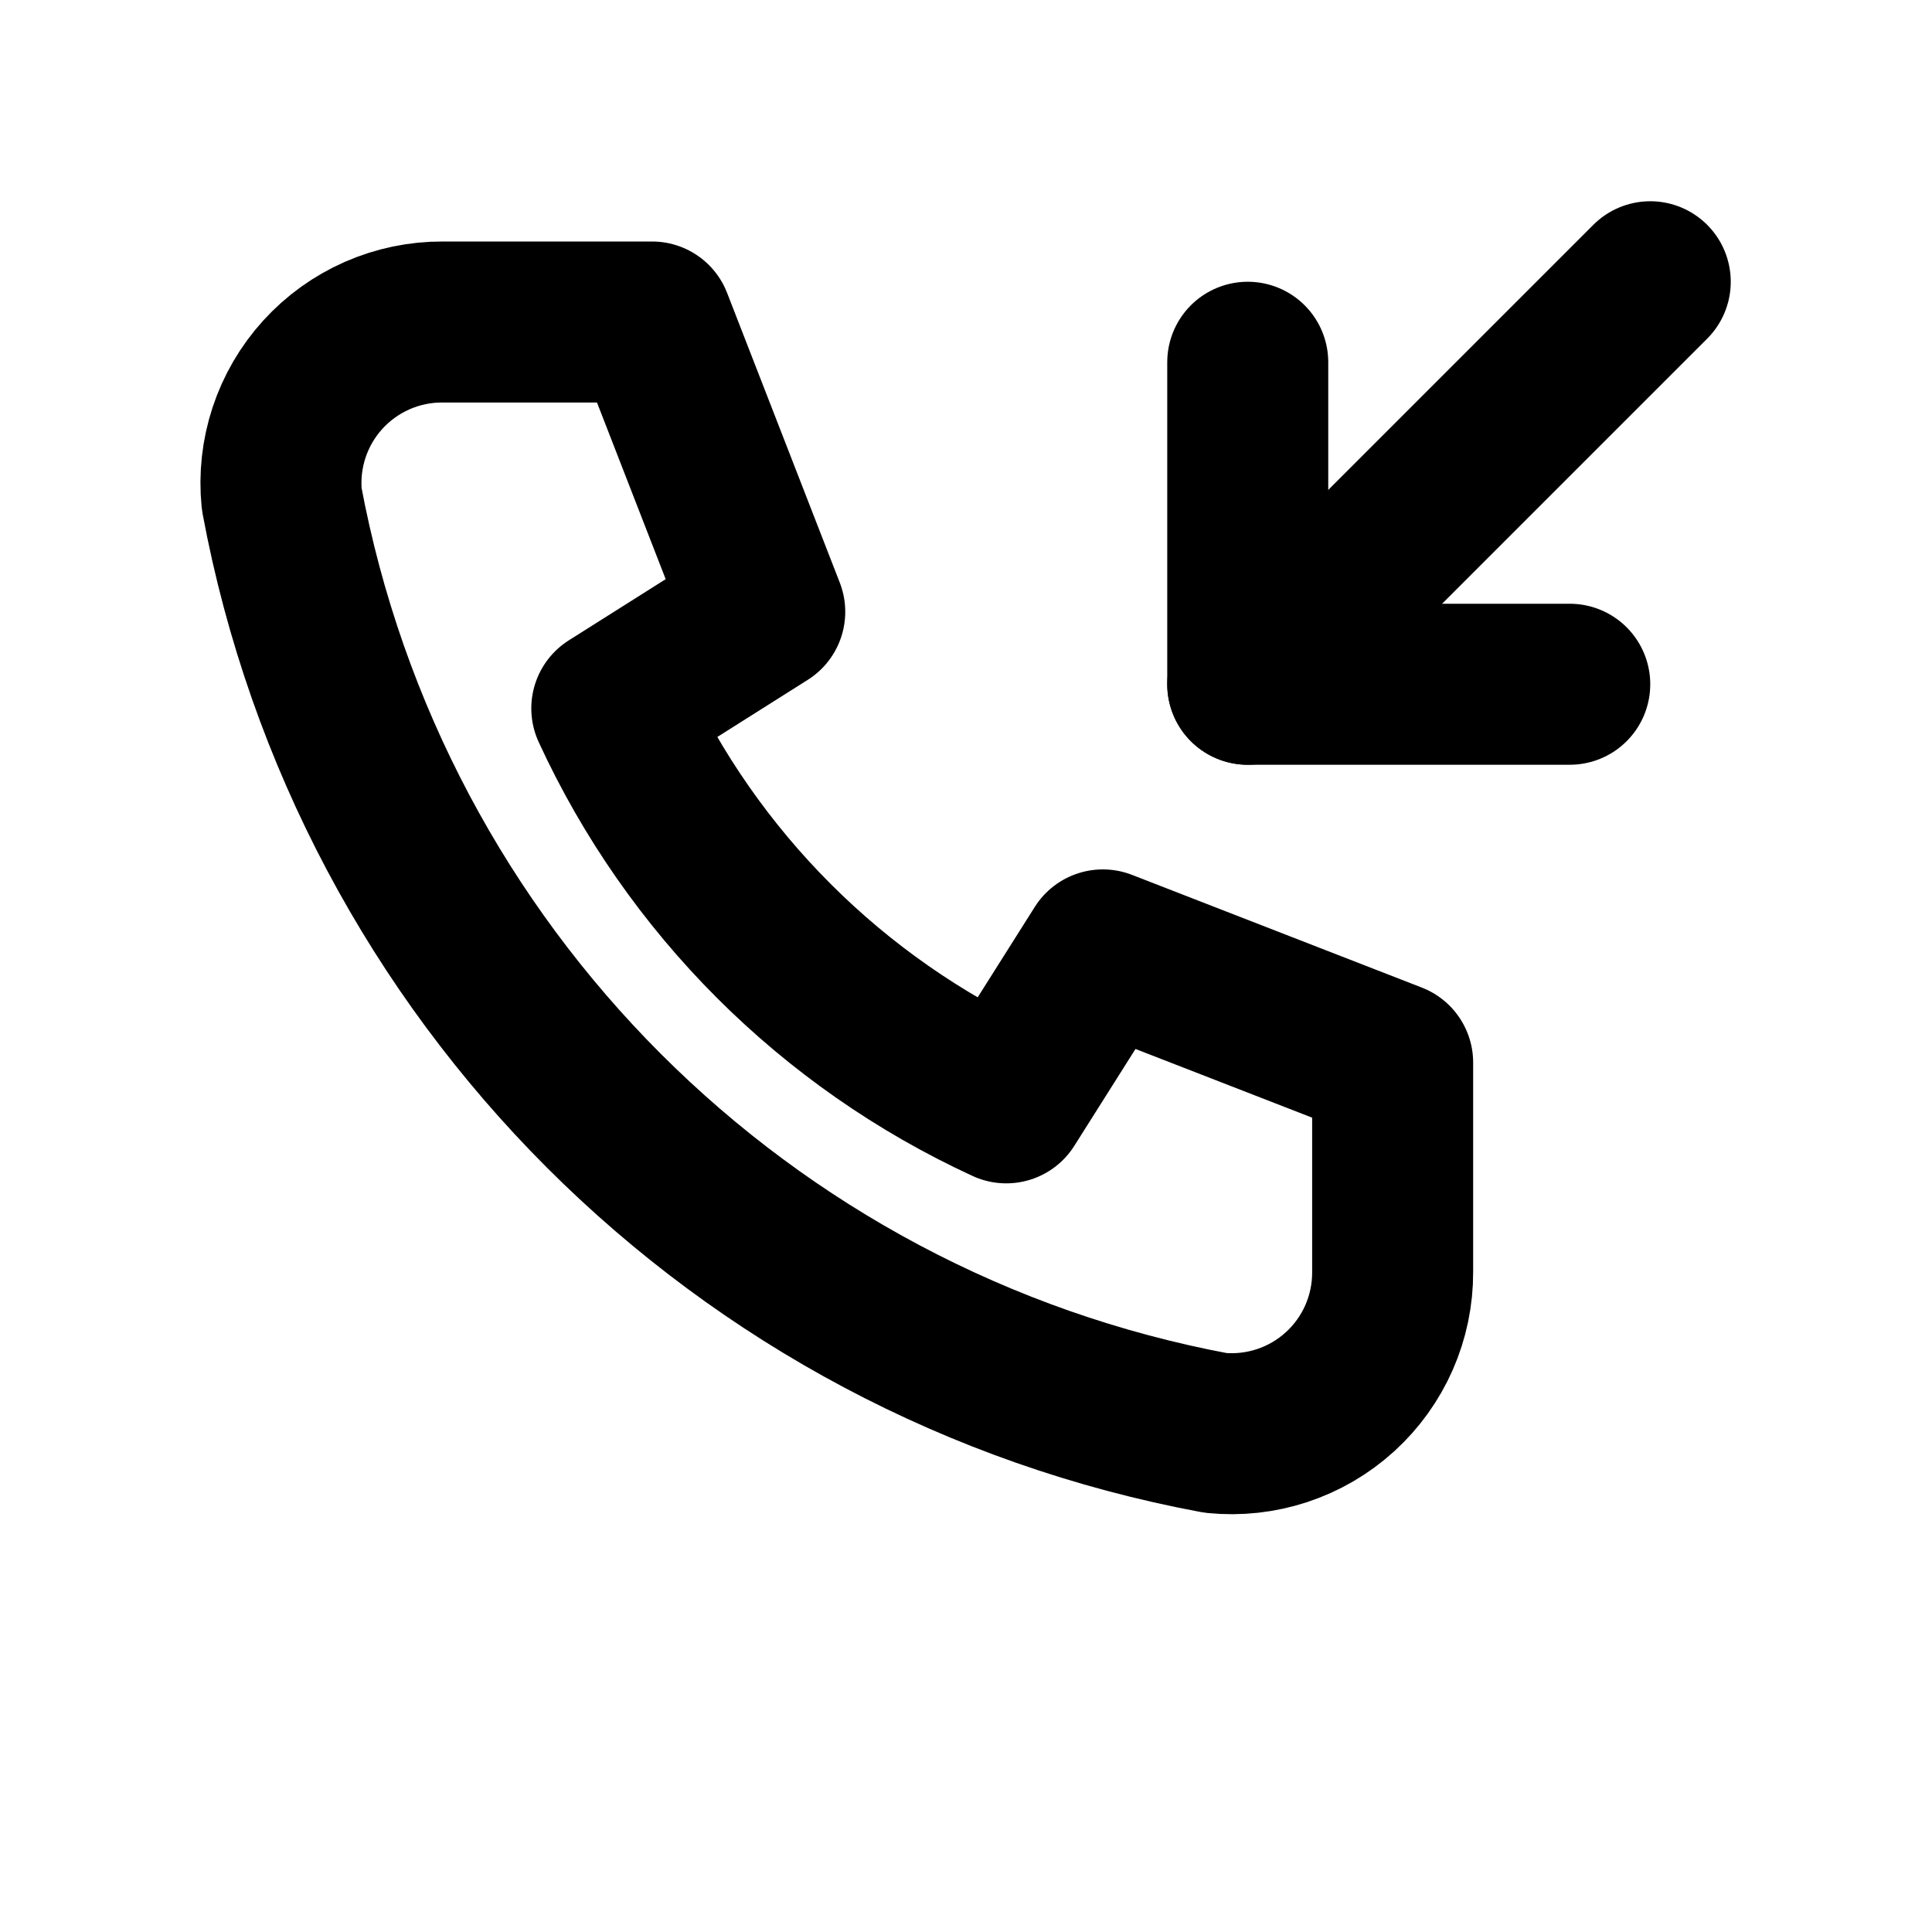
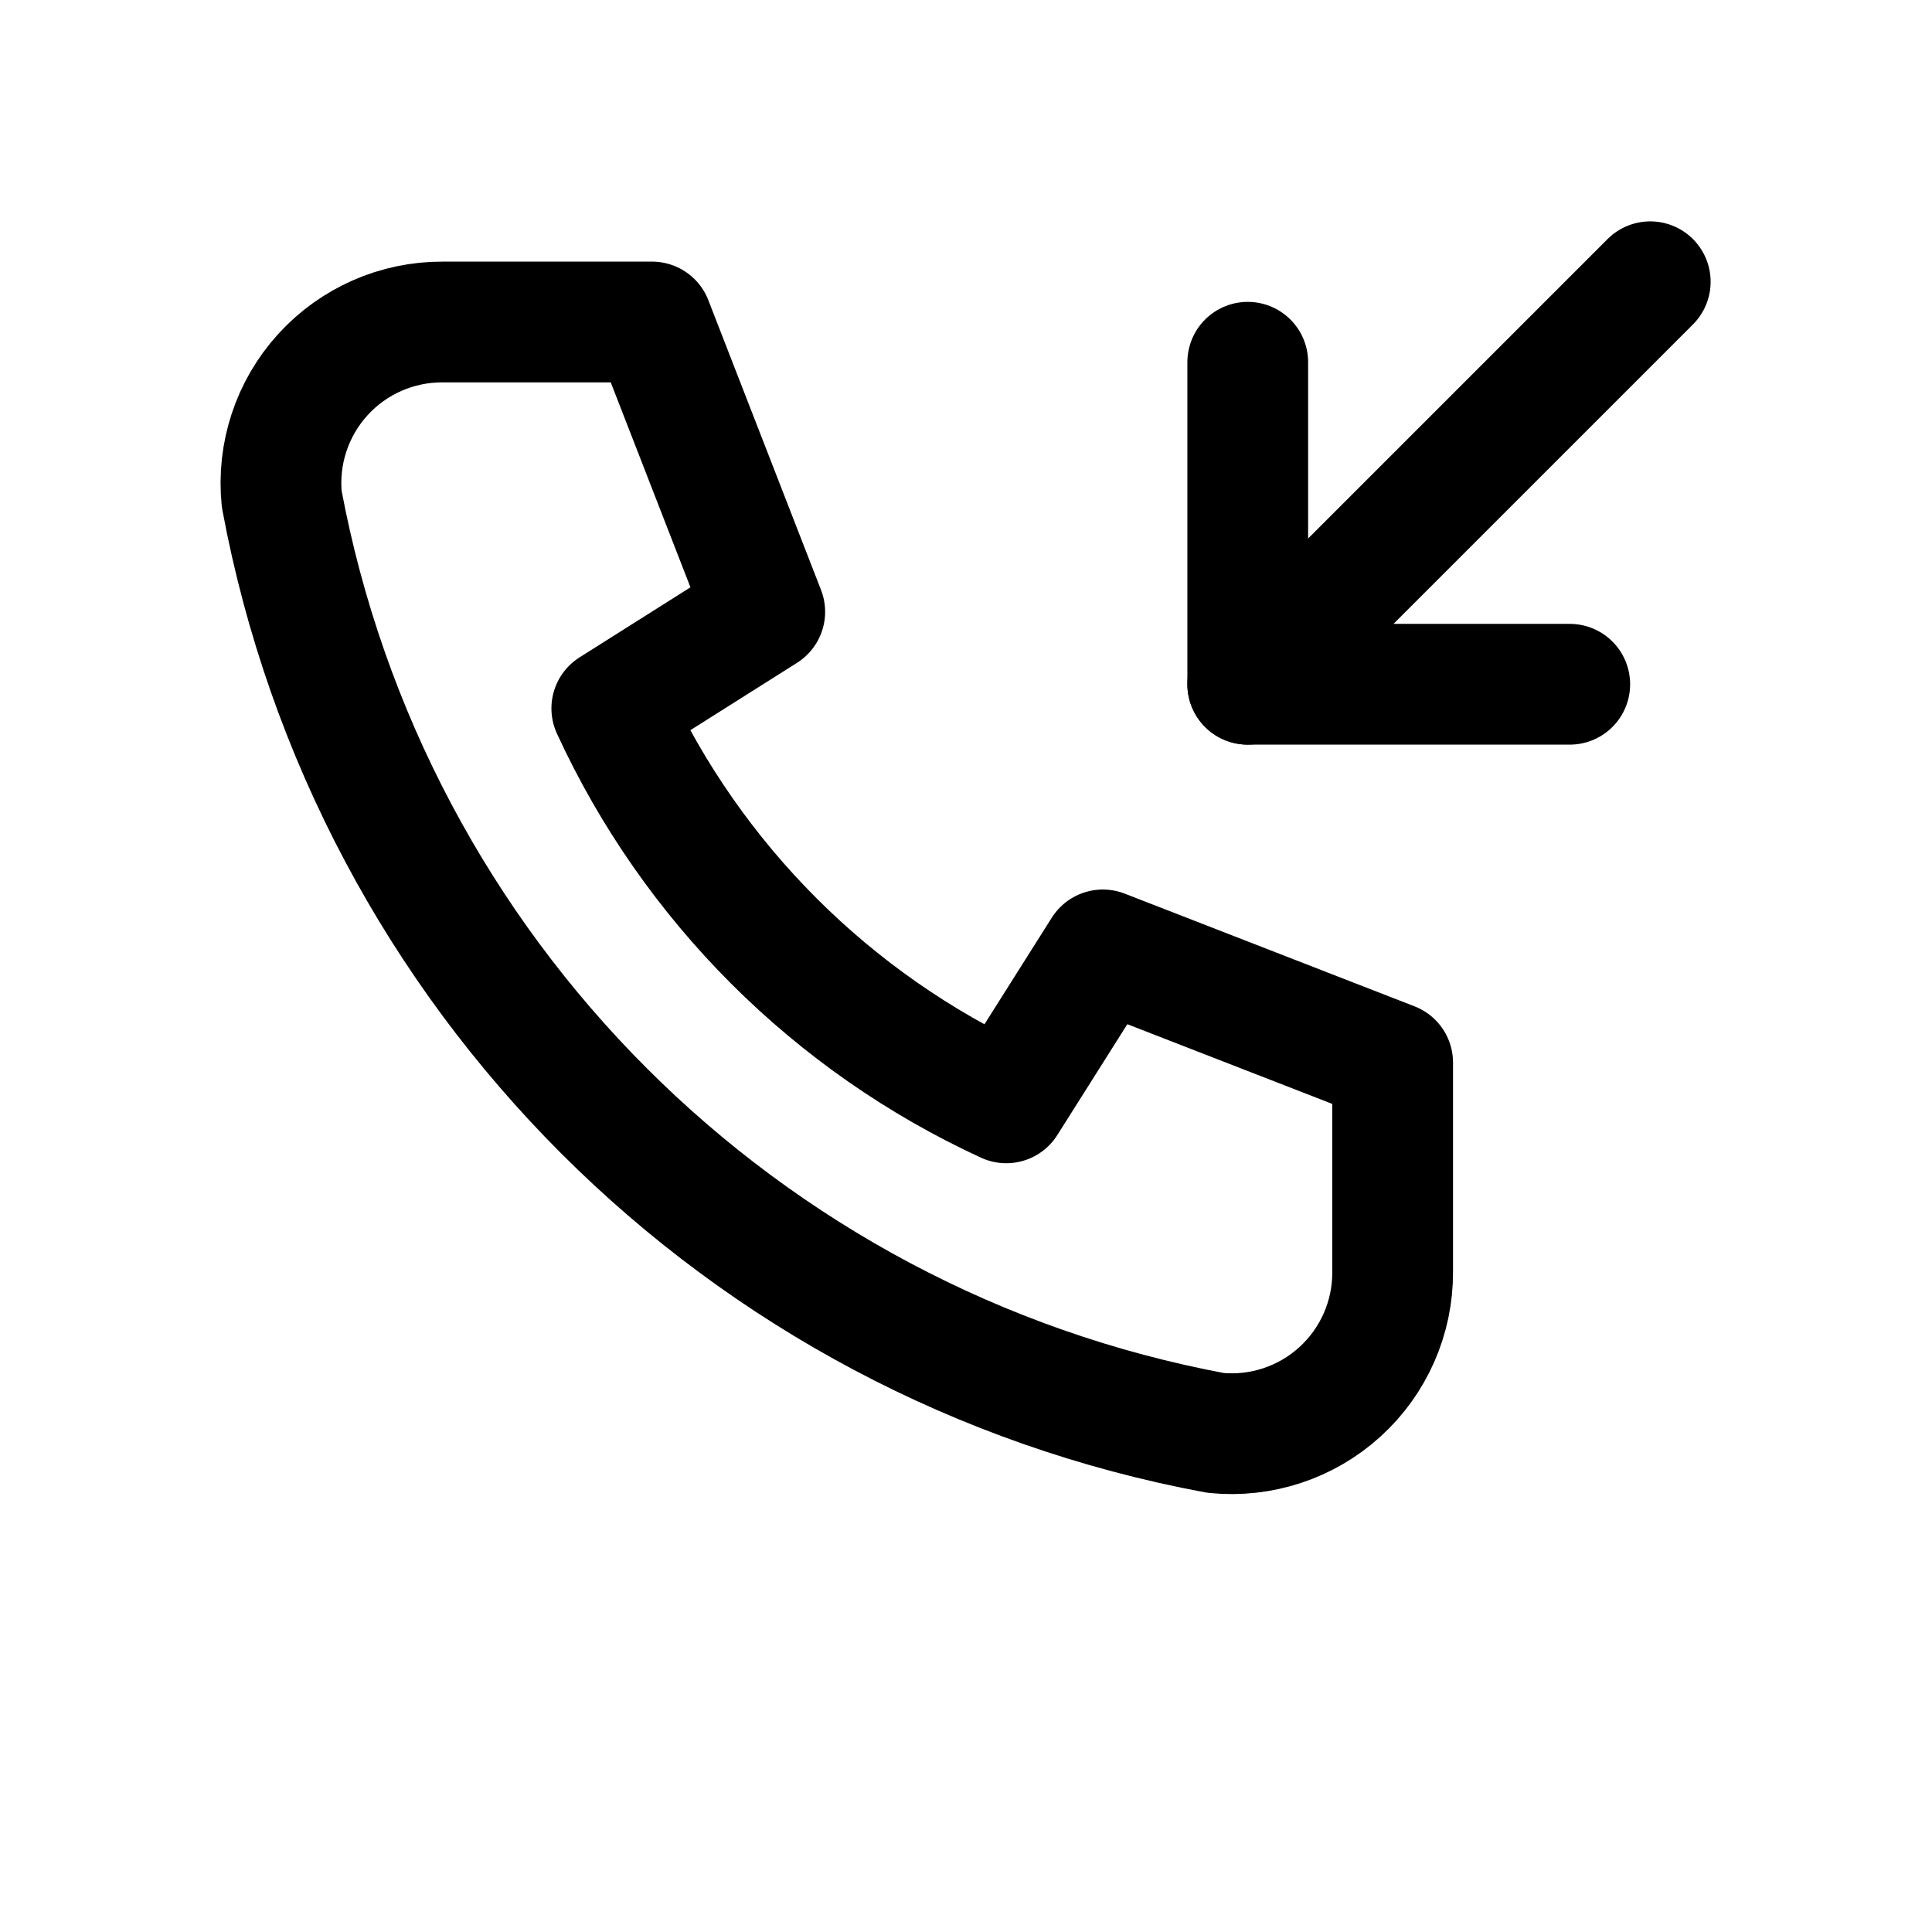
- <svg xmlns="http://www.w3.org/2000/svg" viewBox="0 0 24 24" width="24" height="24" fill="none" stroke="currentColor" stroke-width="2" stroke-linecap="round" stroke-linejoin="round" role="img" aria-label="Missed-call recovery">
+ <svg xmlns="http://www.w3.org/2000/svg" viewBox="0 0 24 24" width="24" height="24" fill="none" stroke="currentColor" stroke-width="1.5" stroke-linecap="round" stroke-linejoin="round" role="img" aria-label="Missed-call recovery">
  <path d="M5.5 4h2.6l1.4 3.6-1.9 1.2a10 10 0 0 0 4.9 4.9l1.2-1.9 3.6 1.4v2.6a2 2 0 0 1-2.2 2A14.5 14.5 0 0 1 3.5 6.2a2 2 0 0 1 2-2.2z" />
  <path d="M20.5 3.5l-5 5" />
  <path d="M15.5 4.5v4h4" />
</svg>
